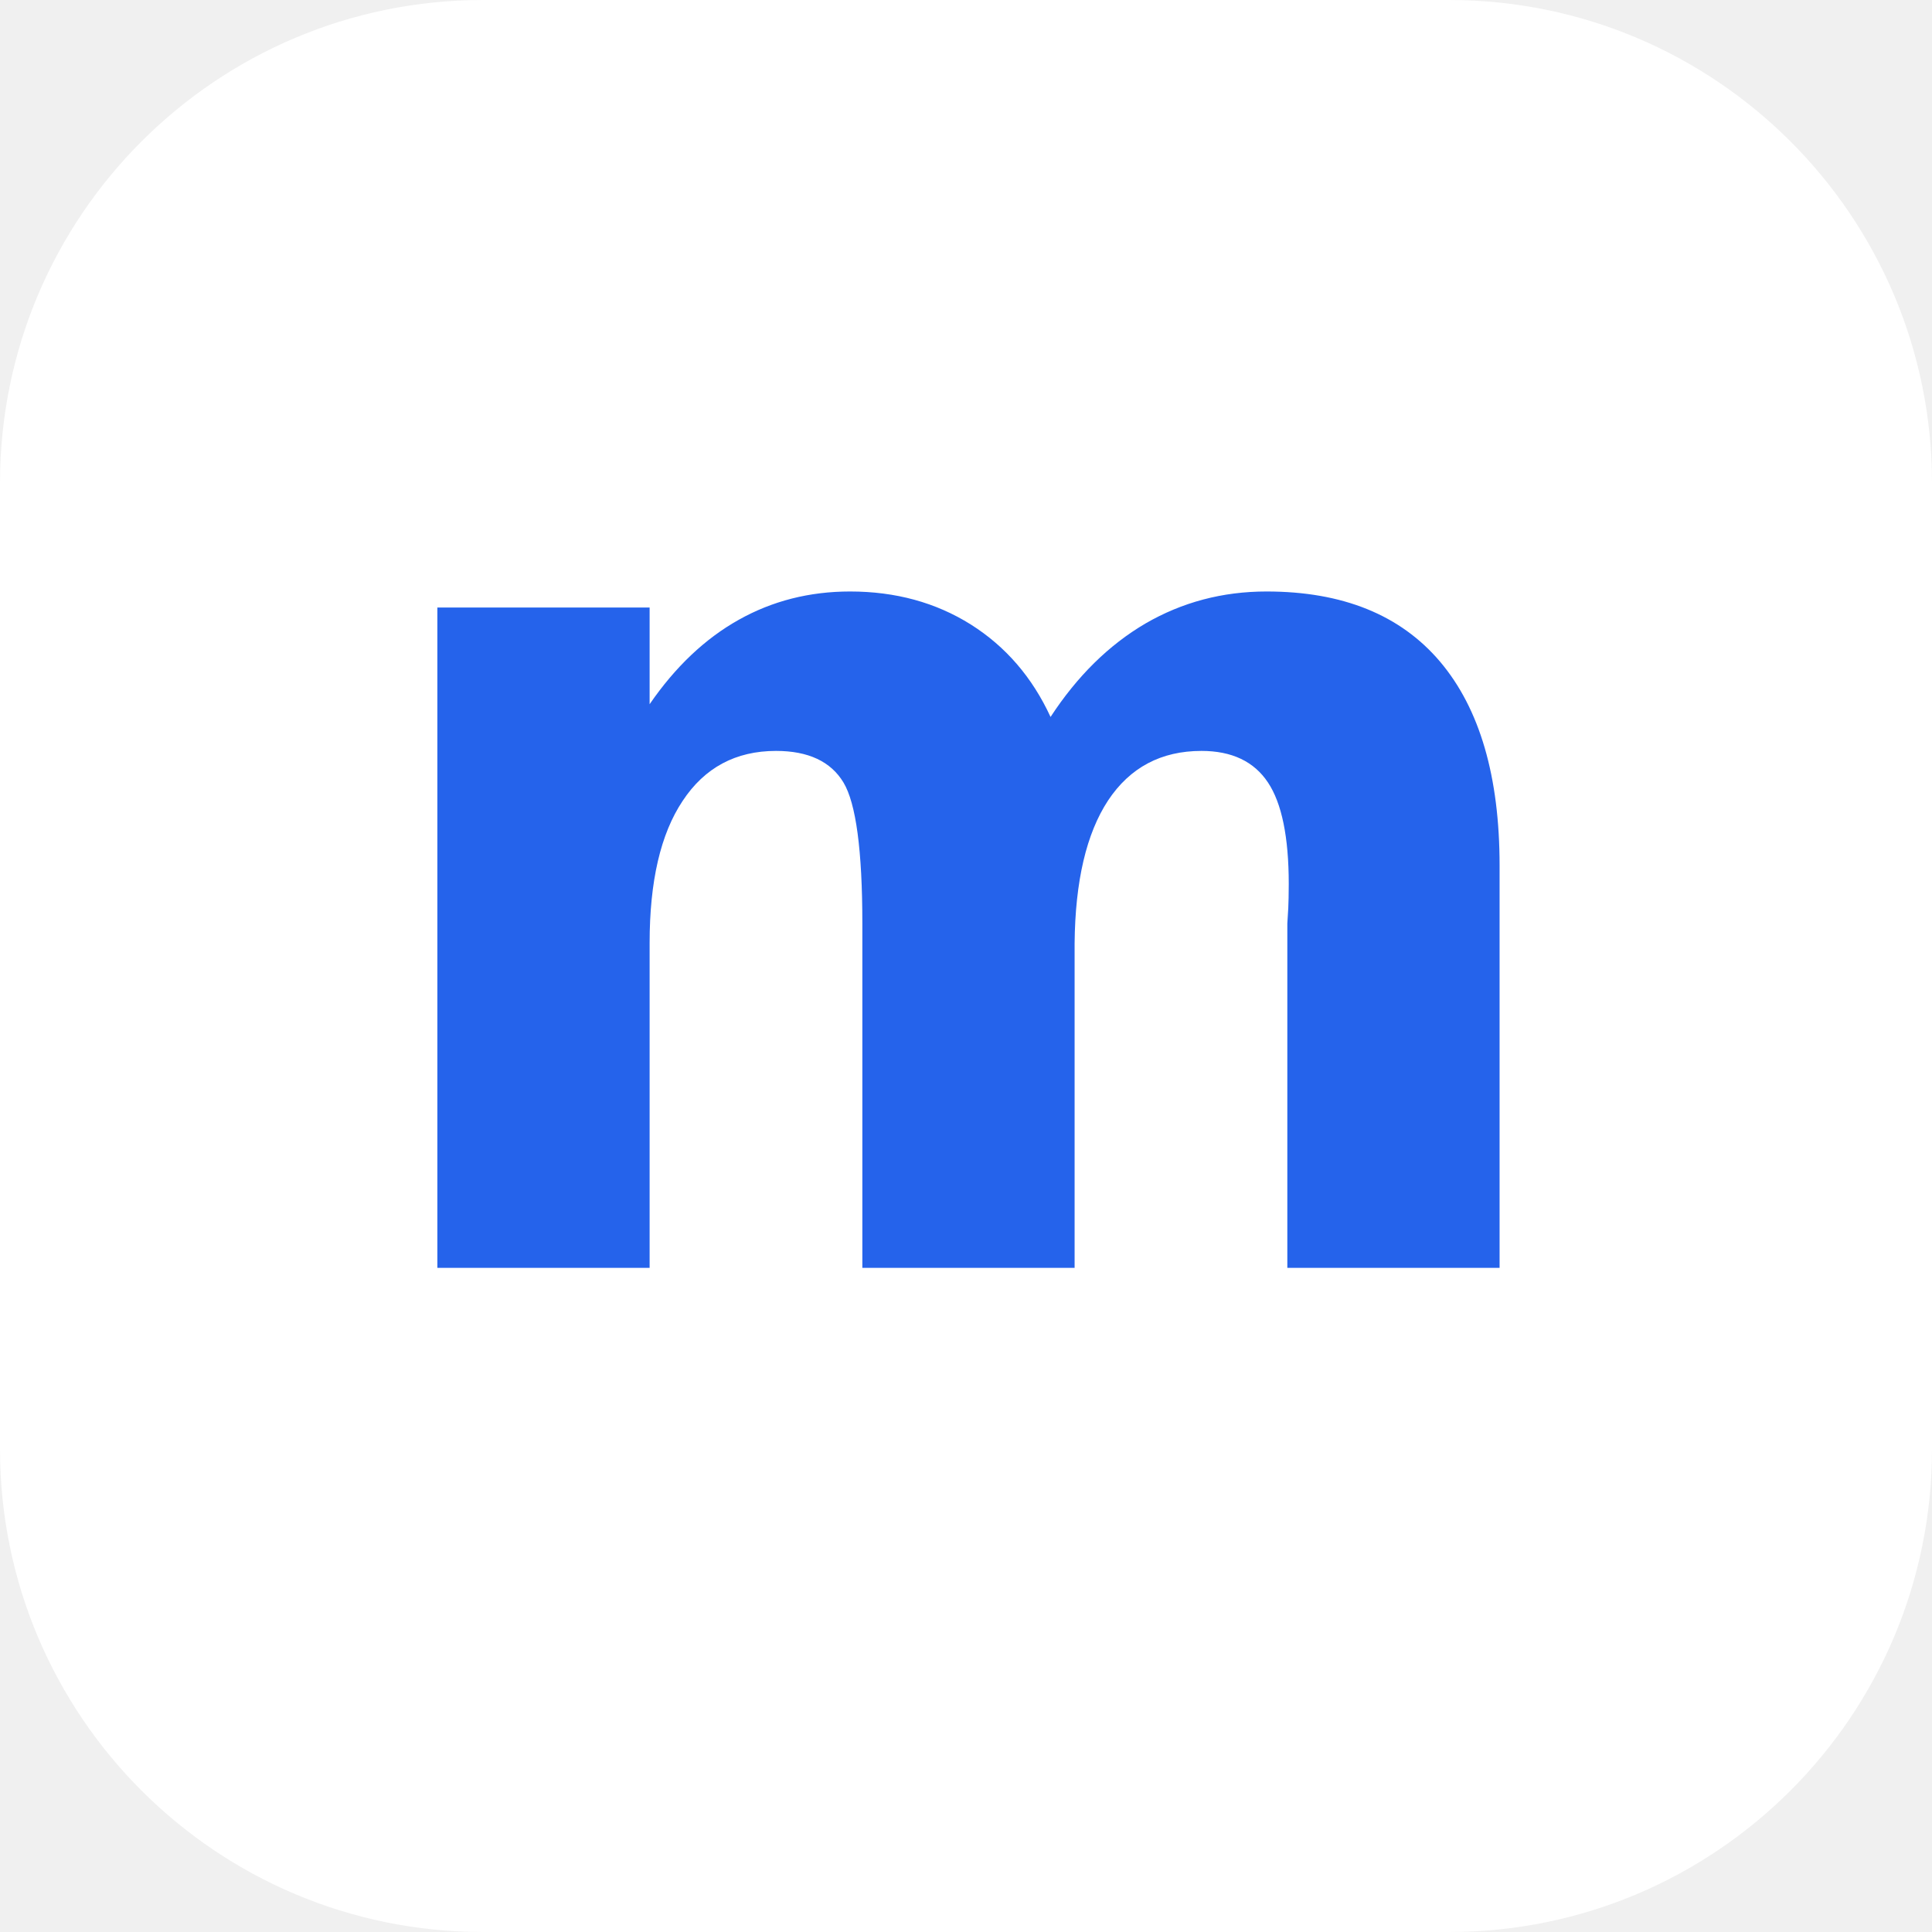
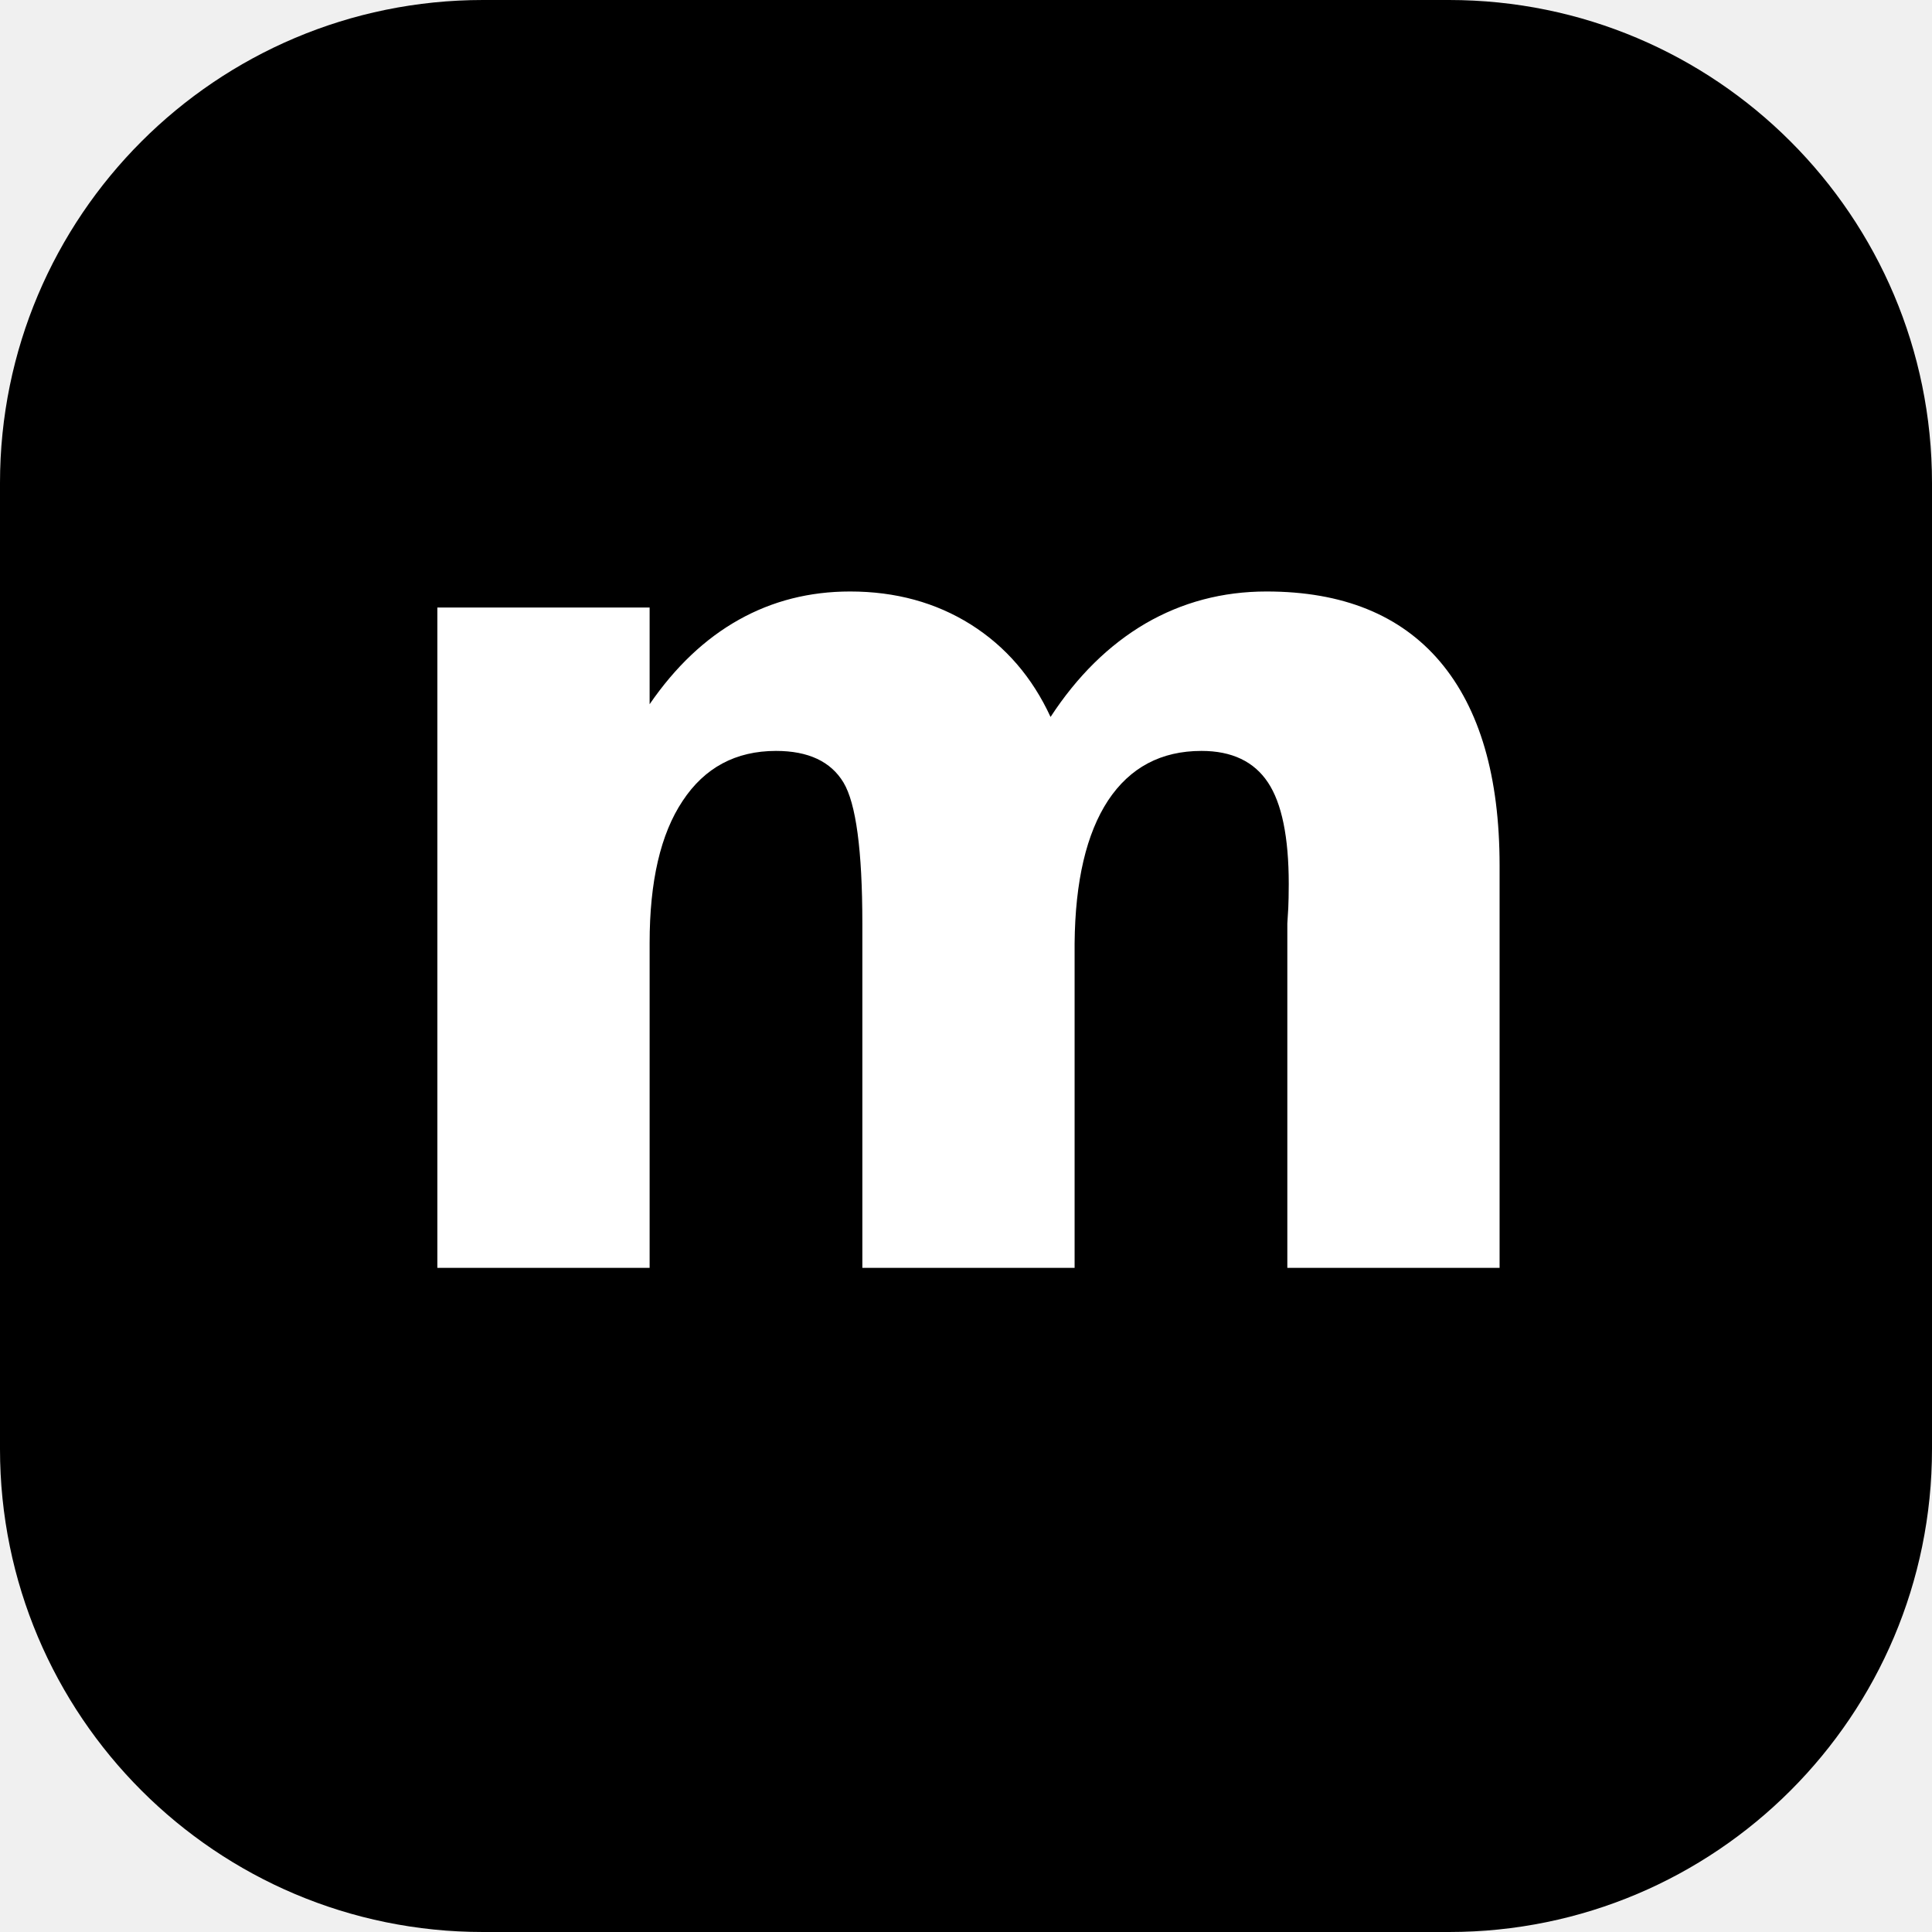
<svg xmlns="http://www.w3.org/2000/svg" viewBox="0 0 64 64">
-   <rect width="64" height="64" rx="16" fill="#ffffff" />
-   <text x="32" y="42" fill="#2563eb" font-family="DejaVu Sans, Arial, sans-serif" font-size="40" font-weight="700" text-anchor="middle">m</text>
+   <rect width="64" height="64" rx="16" fill="#000000" />
+   <text x="32" y="42" fill="#ffffff" font-family="DejaVu Sans, Arial, sans-serif" font-size="40" font-weight="700" text-anchor="middle">m</text>
</svg>
